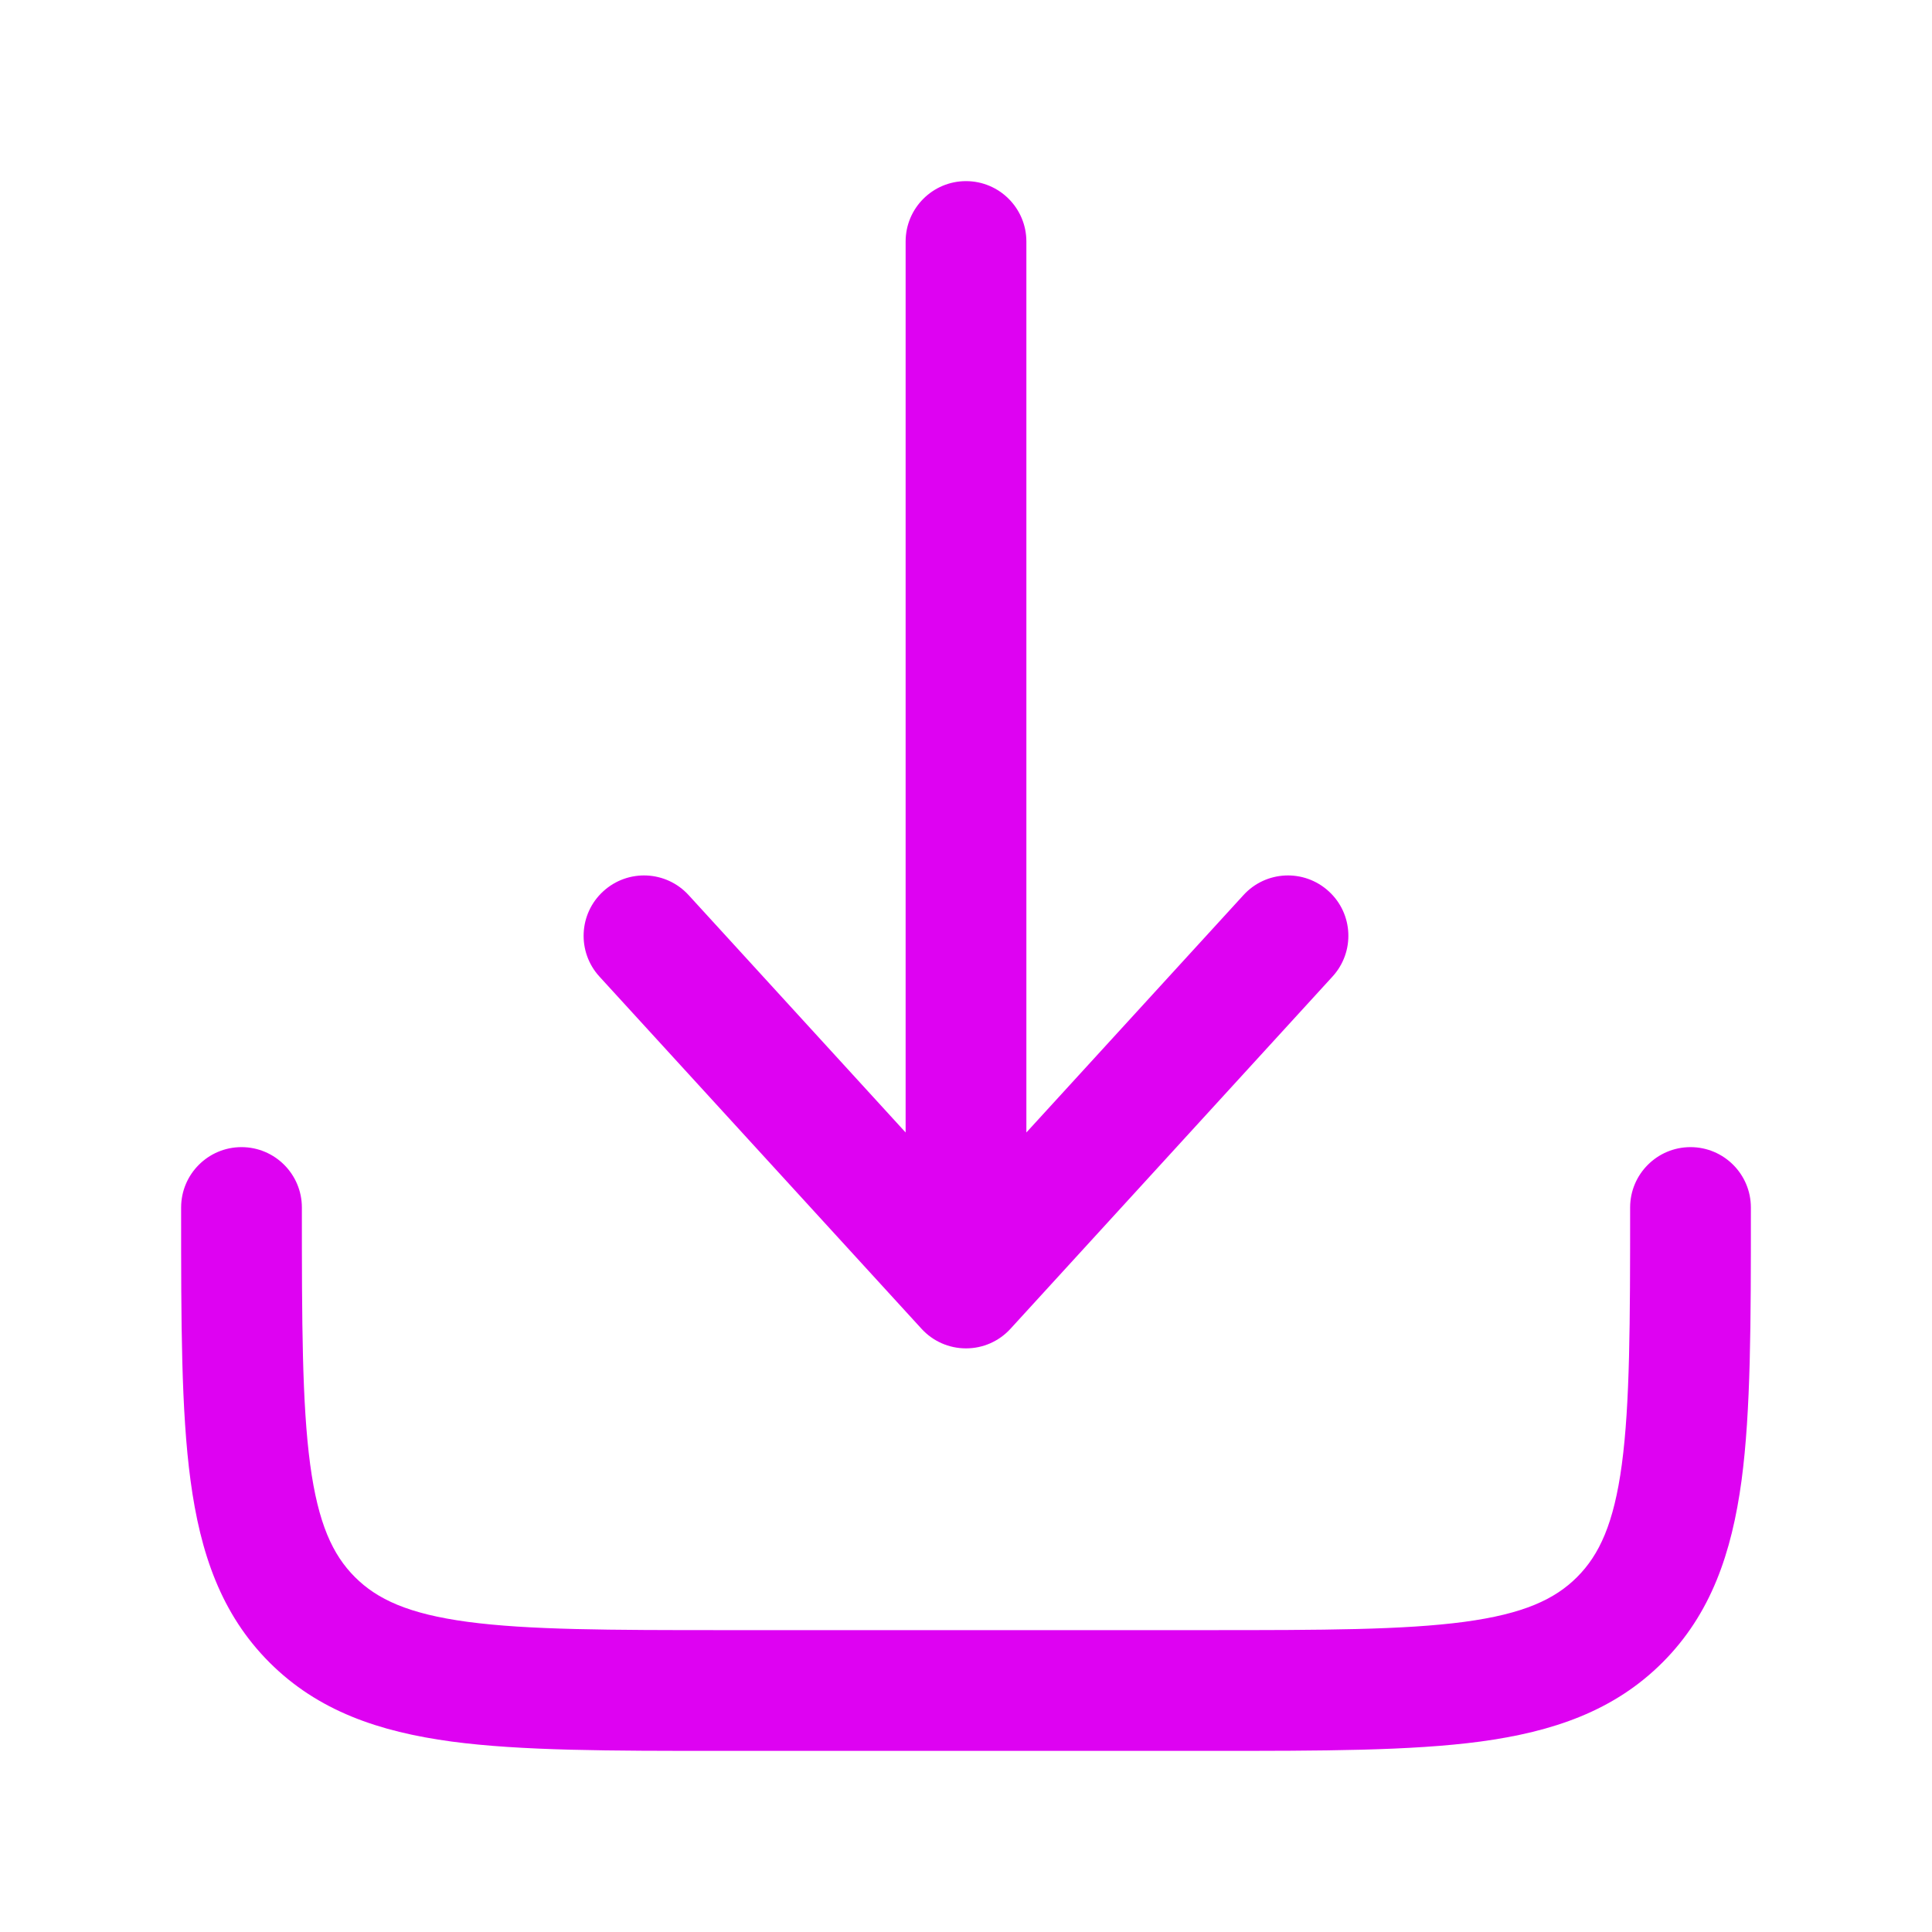
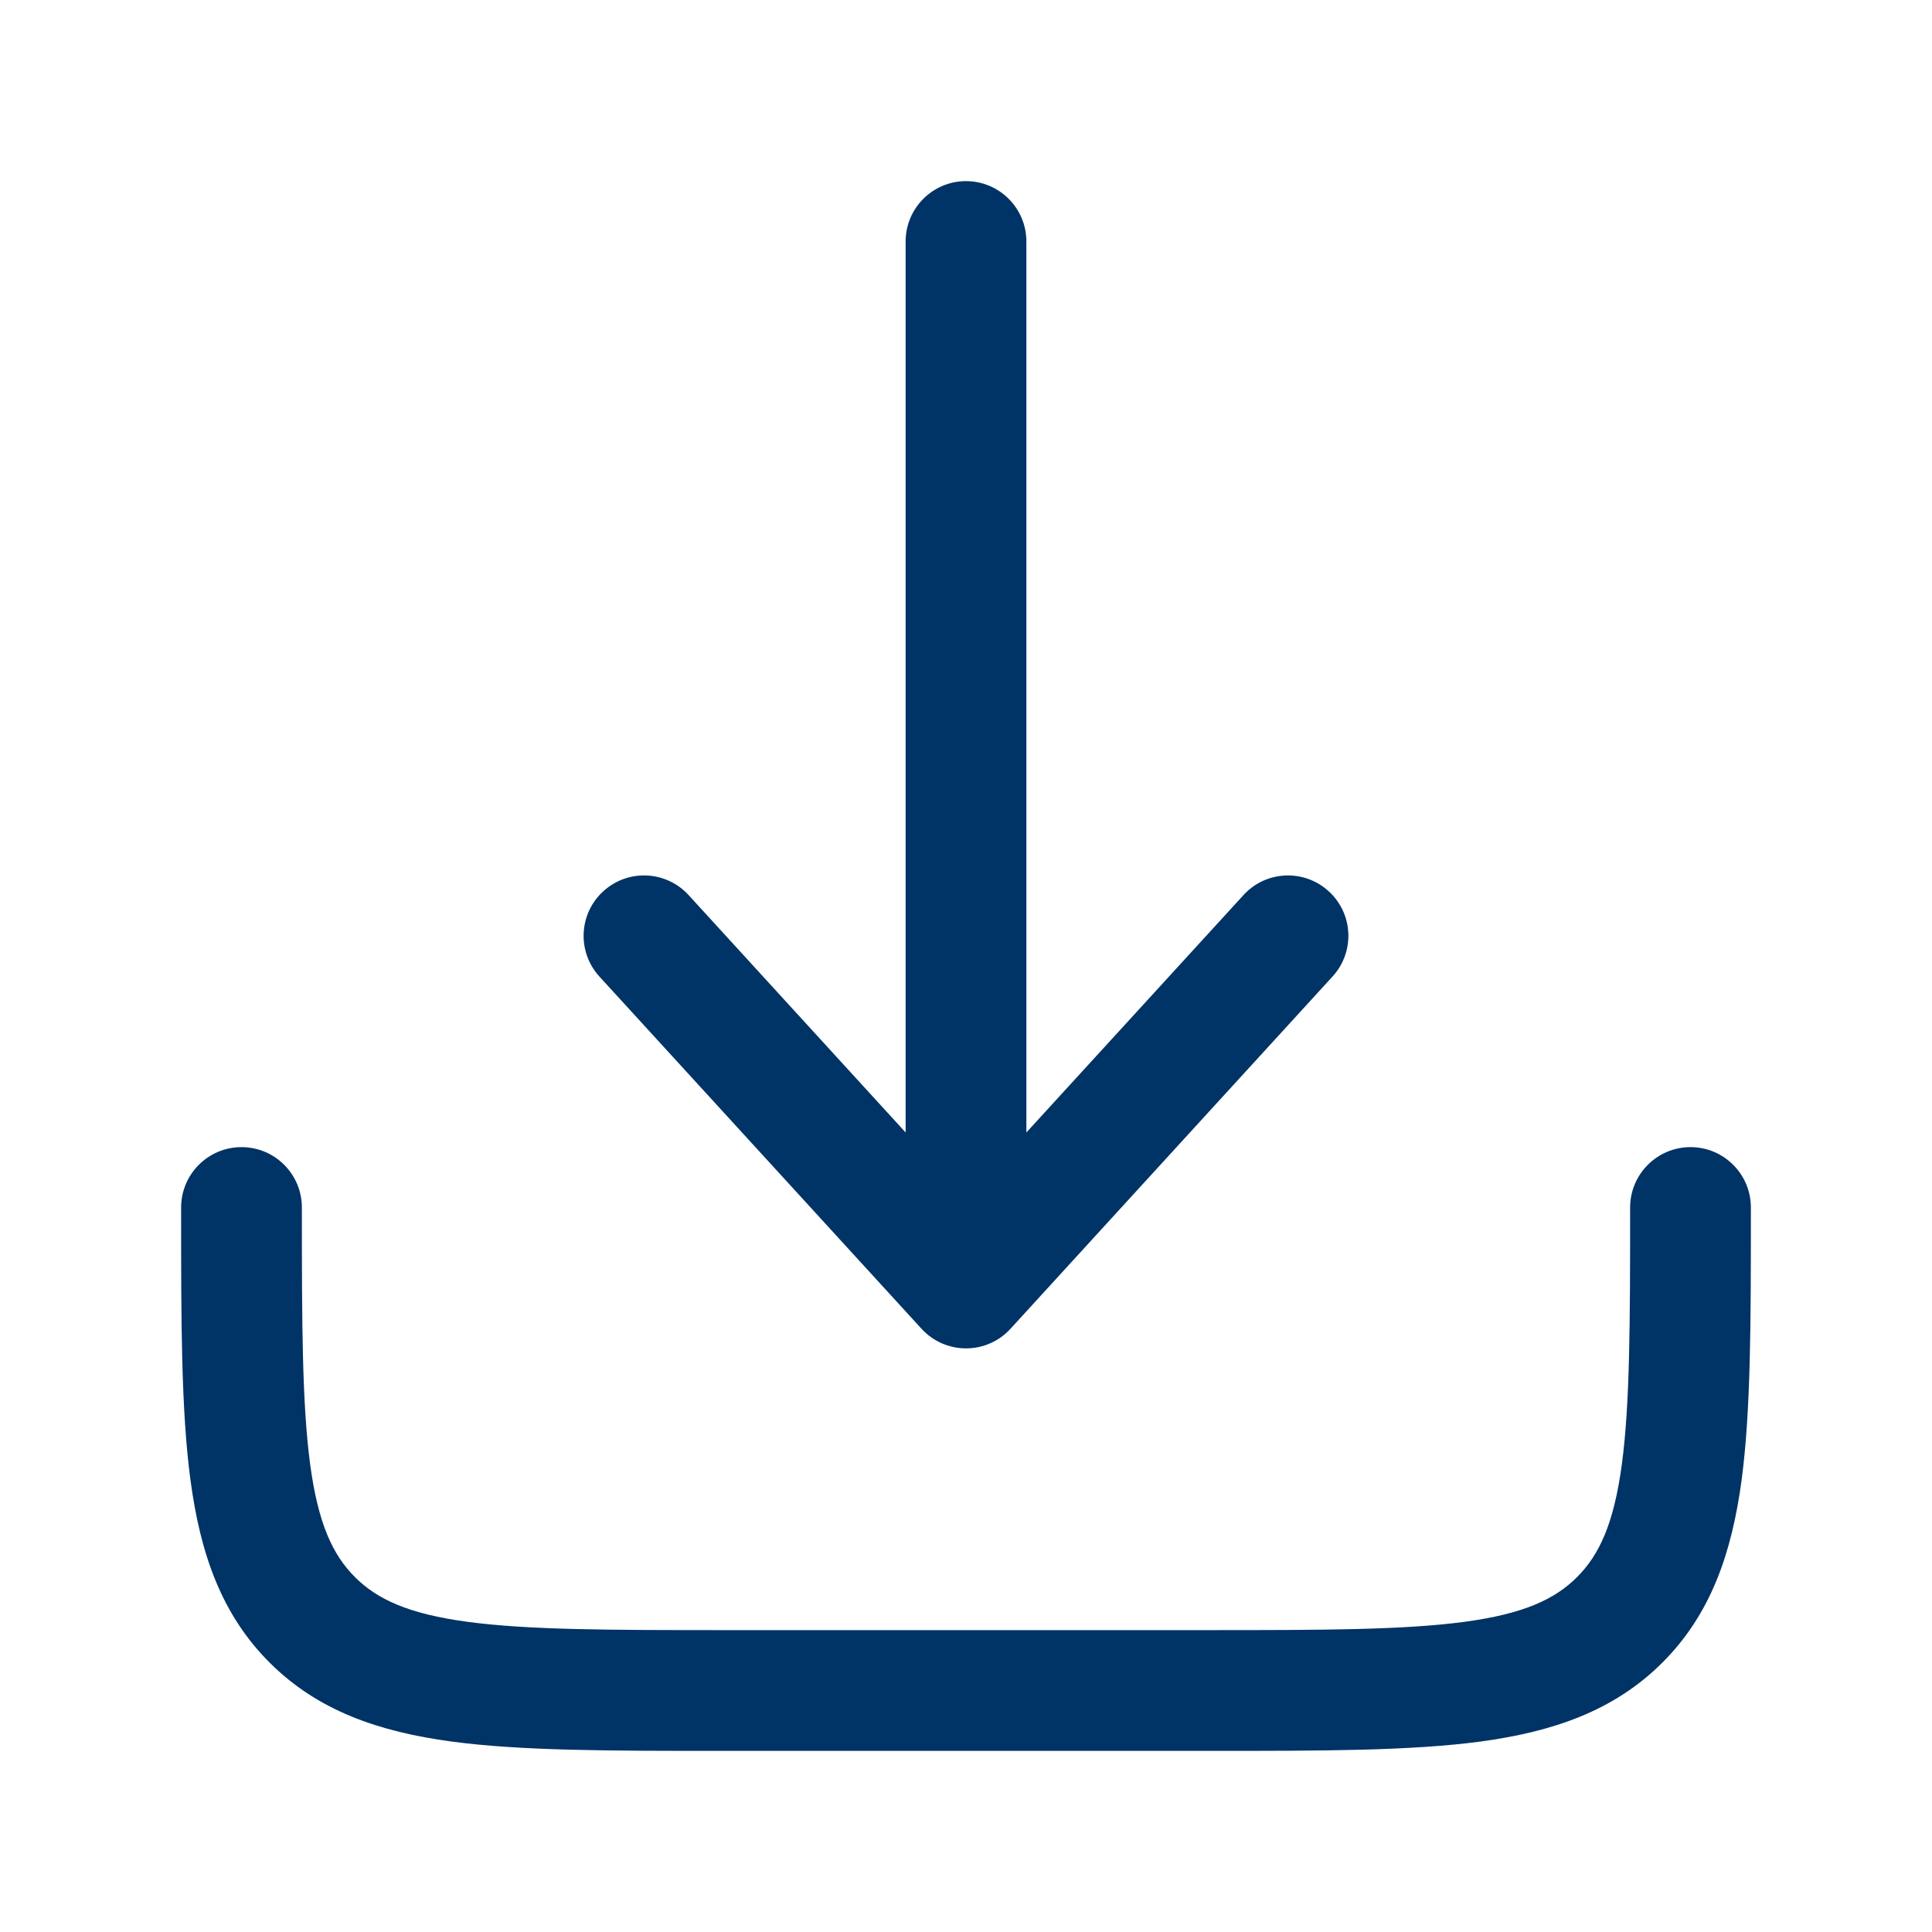
<svg xmlns="http://www.w3.org/2000/svg" width="48px" height="48px" viewBox="0 0 24 24" fill="none">
-   <path d="M12.553 16.506C12.411 16.662 12.211 16.75 12 16.75C11.789 16.75 11.589 16.662 11.447 16.506L7.446 12.131C7.167 11.825 7.188 11.351 7.494 11.072C7.8 10.792 8.274 10.813 8.554 11.119L11.25 14.068V3C11.25 2.586 11.586 2.25 12 2.25C12.414 2.25 12.75 2.586 12.75 3V14.068L15.447 11.119C15.726 10.813 16.2 10.792 16.506 11.072C16.812 11.351 16.833 11.825 16.553 12.131L12.553 16.506Z" fill="hsl(295, 98%, 48%)" />
-   <path d="M3.75 15C3.75 14.586 3.414 14.25 3 14.25C2.586 14.25 2.25 14.586 2.25 15V15.055C2.25 16.422 2.25 17.525 2.367 18.392C2.488 19.292 2.746 20.05 3.348 20.652C3.95 21.254 4.708 21.512 5.608 21.634C6.475 21.75 7.578 21.75 8.945 21.75H15.055C16.422 21.75 17.525 21.75 18.392 21.634C19.292 21.512 20.05 21.254 20.652 20.652C21.254 20.05 21.512 19.292 21.634 18.392C21.75 17.525 21.75 16.422 21.75 15.055V15C21.75 14.586 21.414 14.25 21 14.25C20.586 14.25 20.25 14.586 20.25 15C20.25 16.435 20.248 17.436 20.147 18.192C20.048 18.926 19.868 19.314 19.591 19.591C19.314 19.868 18.926 20.048 18.192 20.147C17.436 20.248 16.435 20.25 15 20.25H9C7.565 20.25 6.563 20.248 5.808 20.147C5.074 20.048 4.686 19.868 4.409 19.591C4.132 19.314 3.952 18.926 3.853 18.192C3.752 17.436 3.75 16.435 3.75 15Z" fill="hsl(295, 98%, 48%)" />
+   <path d="M12.553 16.506C12.411 16.662 12.211 16.75 12 16.75C11.789 16.75 11.589 16.662 11.447 16.506L7.446 12.131C7.167 11.825 7.188 11.351 7.494 11.072C7.8 10.792 8.274 10.813 8.554 11.119L11.25 14.068V3C11.25 2.586 11.586 2.25 12 2.25C12.414 2.25 12.75 2.586 12.75 3V14.068L15.447 11.119C15.726 10.813 16.2 10.792 16.506 11.072C16.812 11.351 16.833 11.825 16.553 12.131L12.553 16.506Z" fill="#003366" />
+   <path d="M3.75 15C3.75 14.586 3.414 14.25 3 14.25C2.586 14.25 2.25 14.586 2.25 15V15.055C2.25 16.422 2.25 17.525 2.367 18.392C2.488 19.292 2.746 20.05 3.348 20.652C3.95 21.254 4.708 21.512 5.608 21.634C6.475 21.75 7.578 21.75 8.945 21.75H15.055C16.422 21.75 17.525 21.75 18.392 21.634C19.292 21.512 20.05 21.254 20.652 20.652C21.254 20.05 21.512 19.292 21.634 18.392C21.75 17.525 21.75 16.422 21.75 15.055V15C21.75 14.586 21.414 14.25 21 14.25C20.586 14.25 20.25 14.586 20.25 15C20.25 16.435 20.248 17.436 20.147 18.192C20.048 18.926 19.868 19.314 19.591 19.591C19.314 19.868 18.926 20.048 18.192 20.147C17.436 20.248 16.435 20.25 15 20.25H9C7.565 20.25 6.563 20.248 5.808 20.147C5.074 20.048 4.686 19.868 4.409 19.591C4.132 19.314 3.952 18.926 3.853 18.192C3.752 17.436 3.75 16.435 3.75 15Z" fill="#003366" />
</svg>
